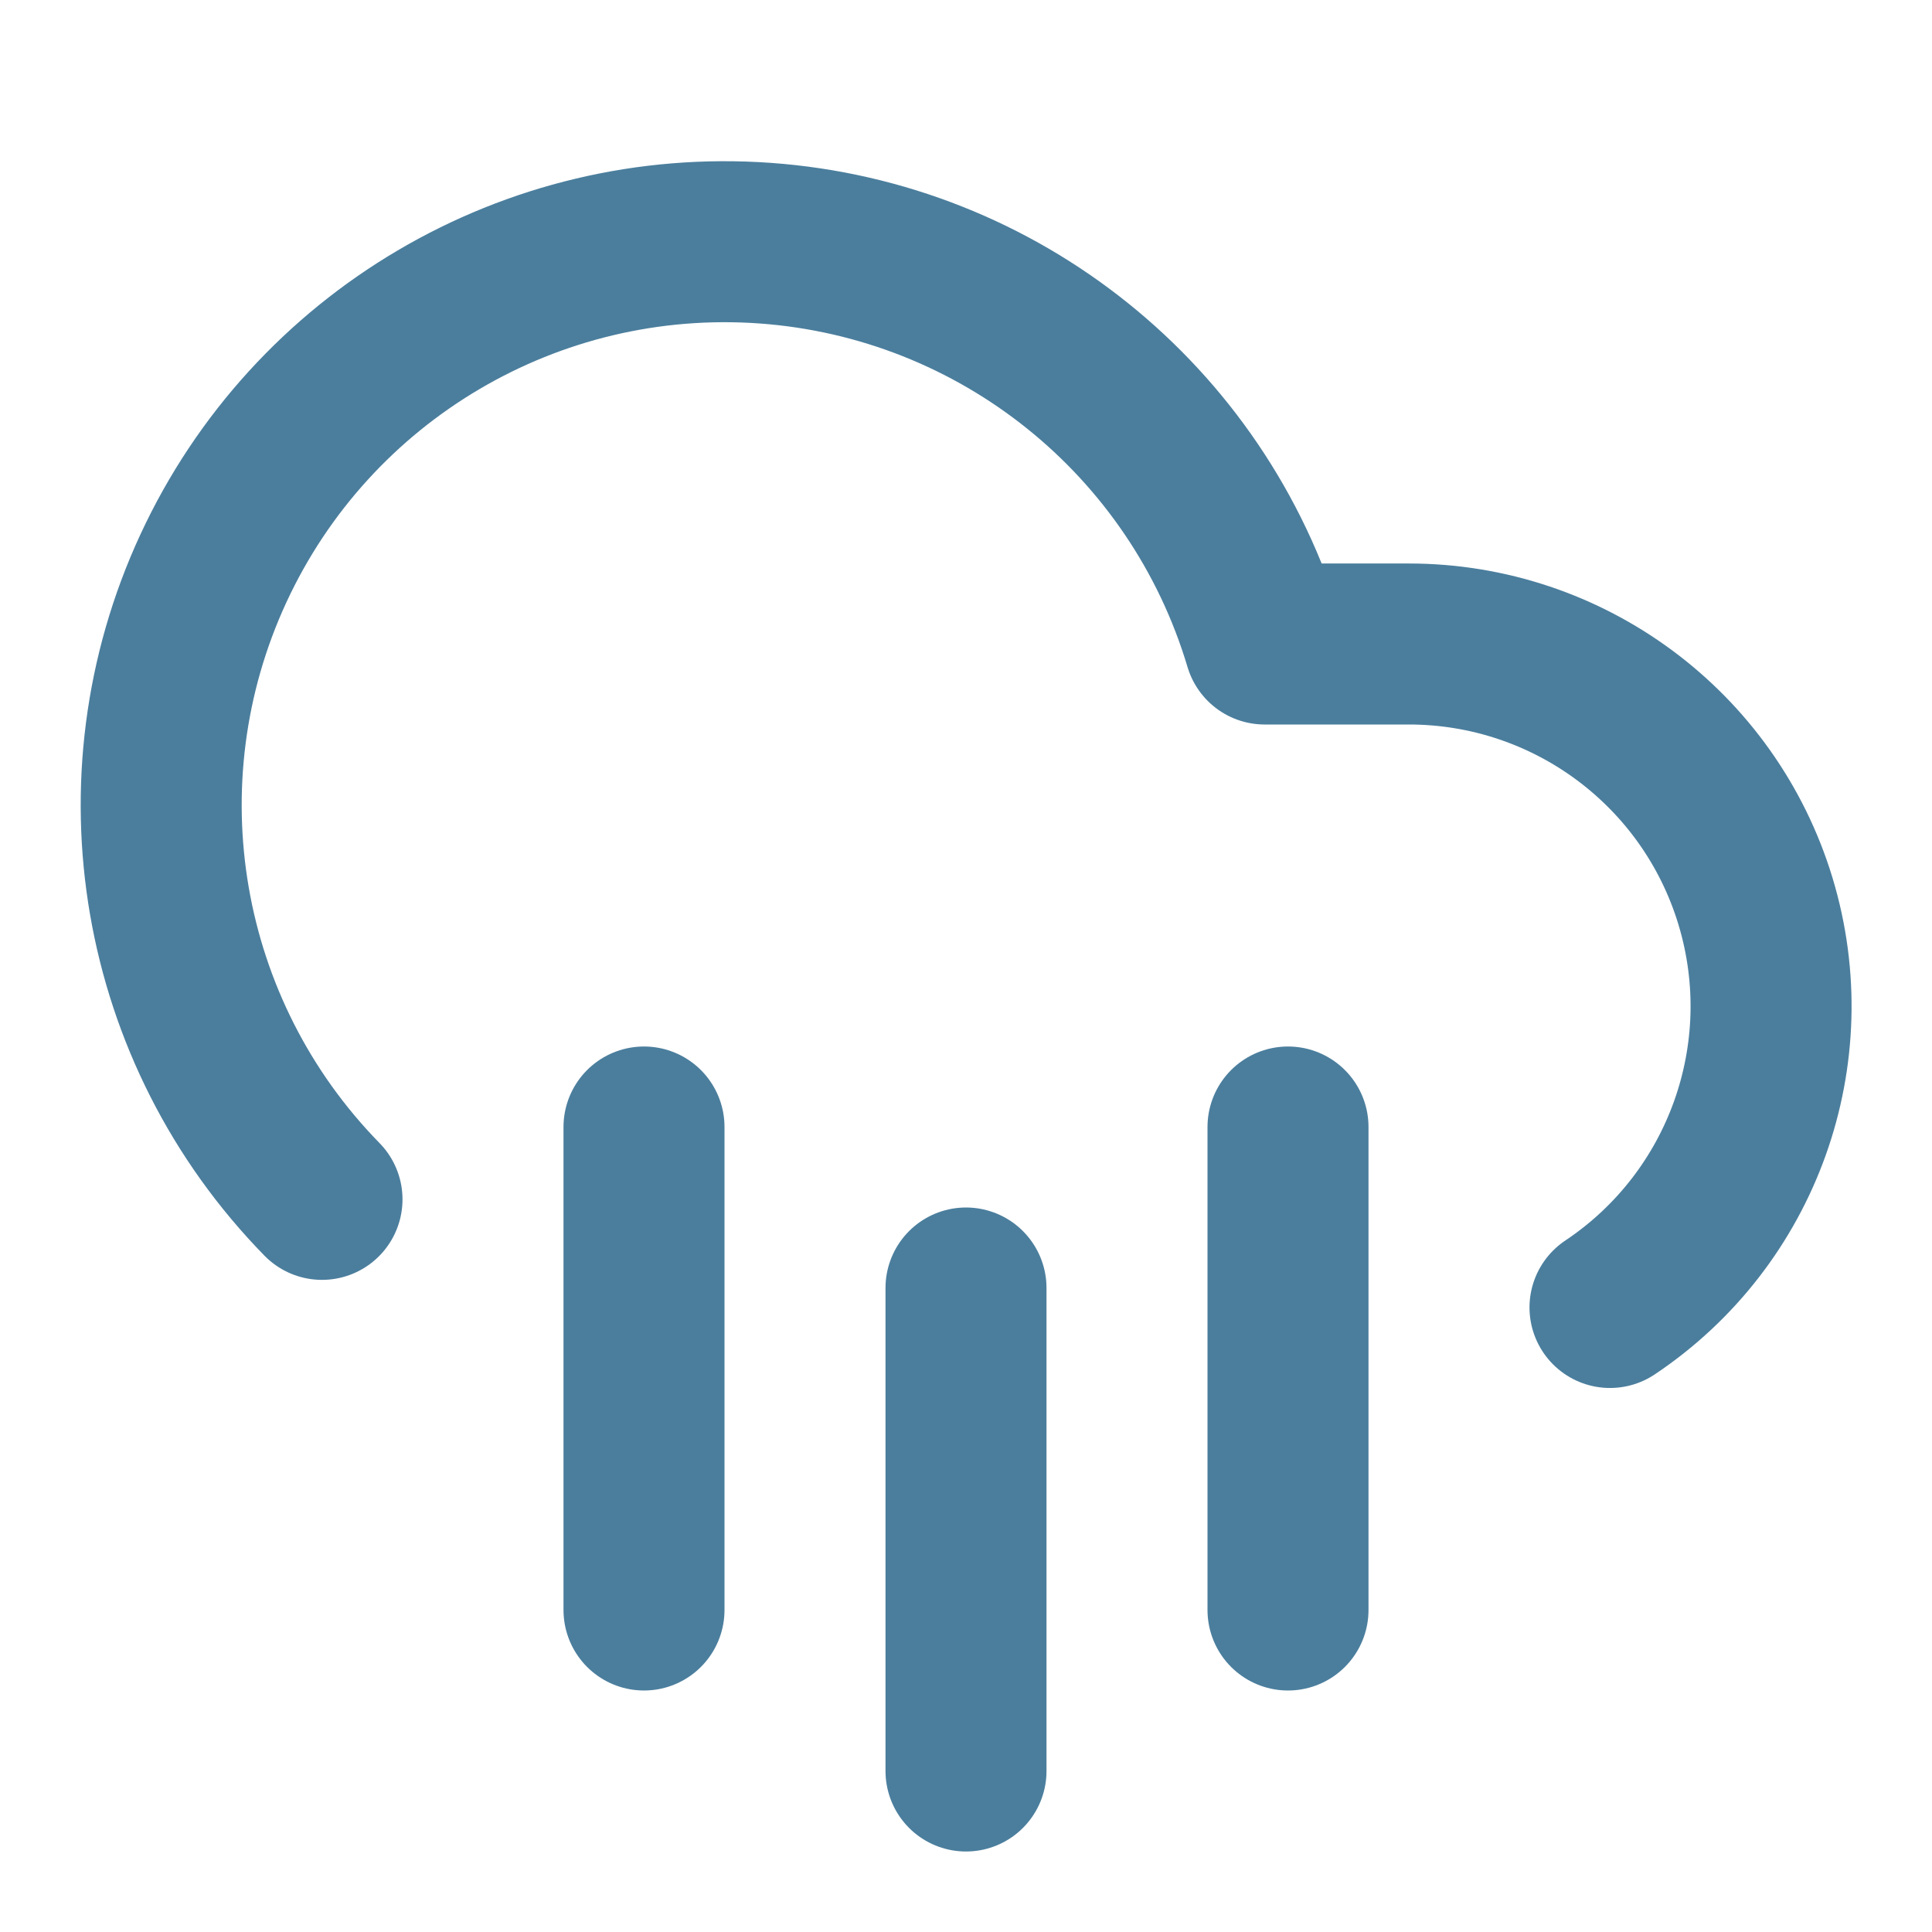
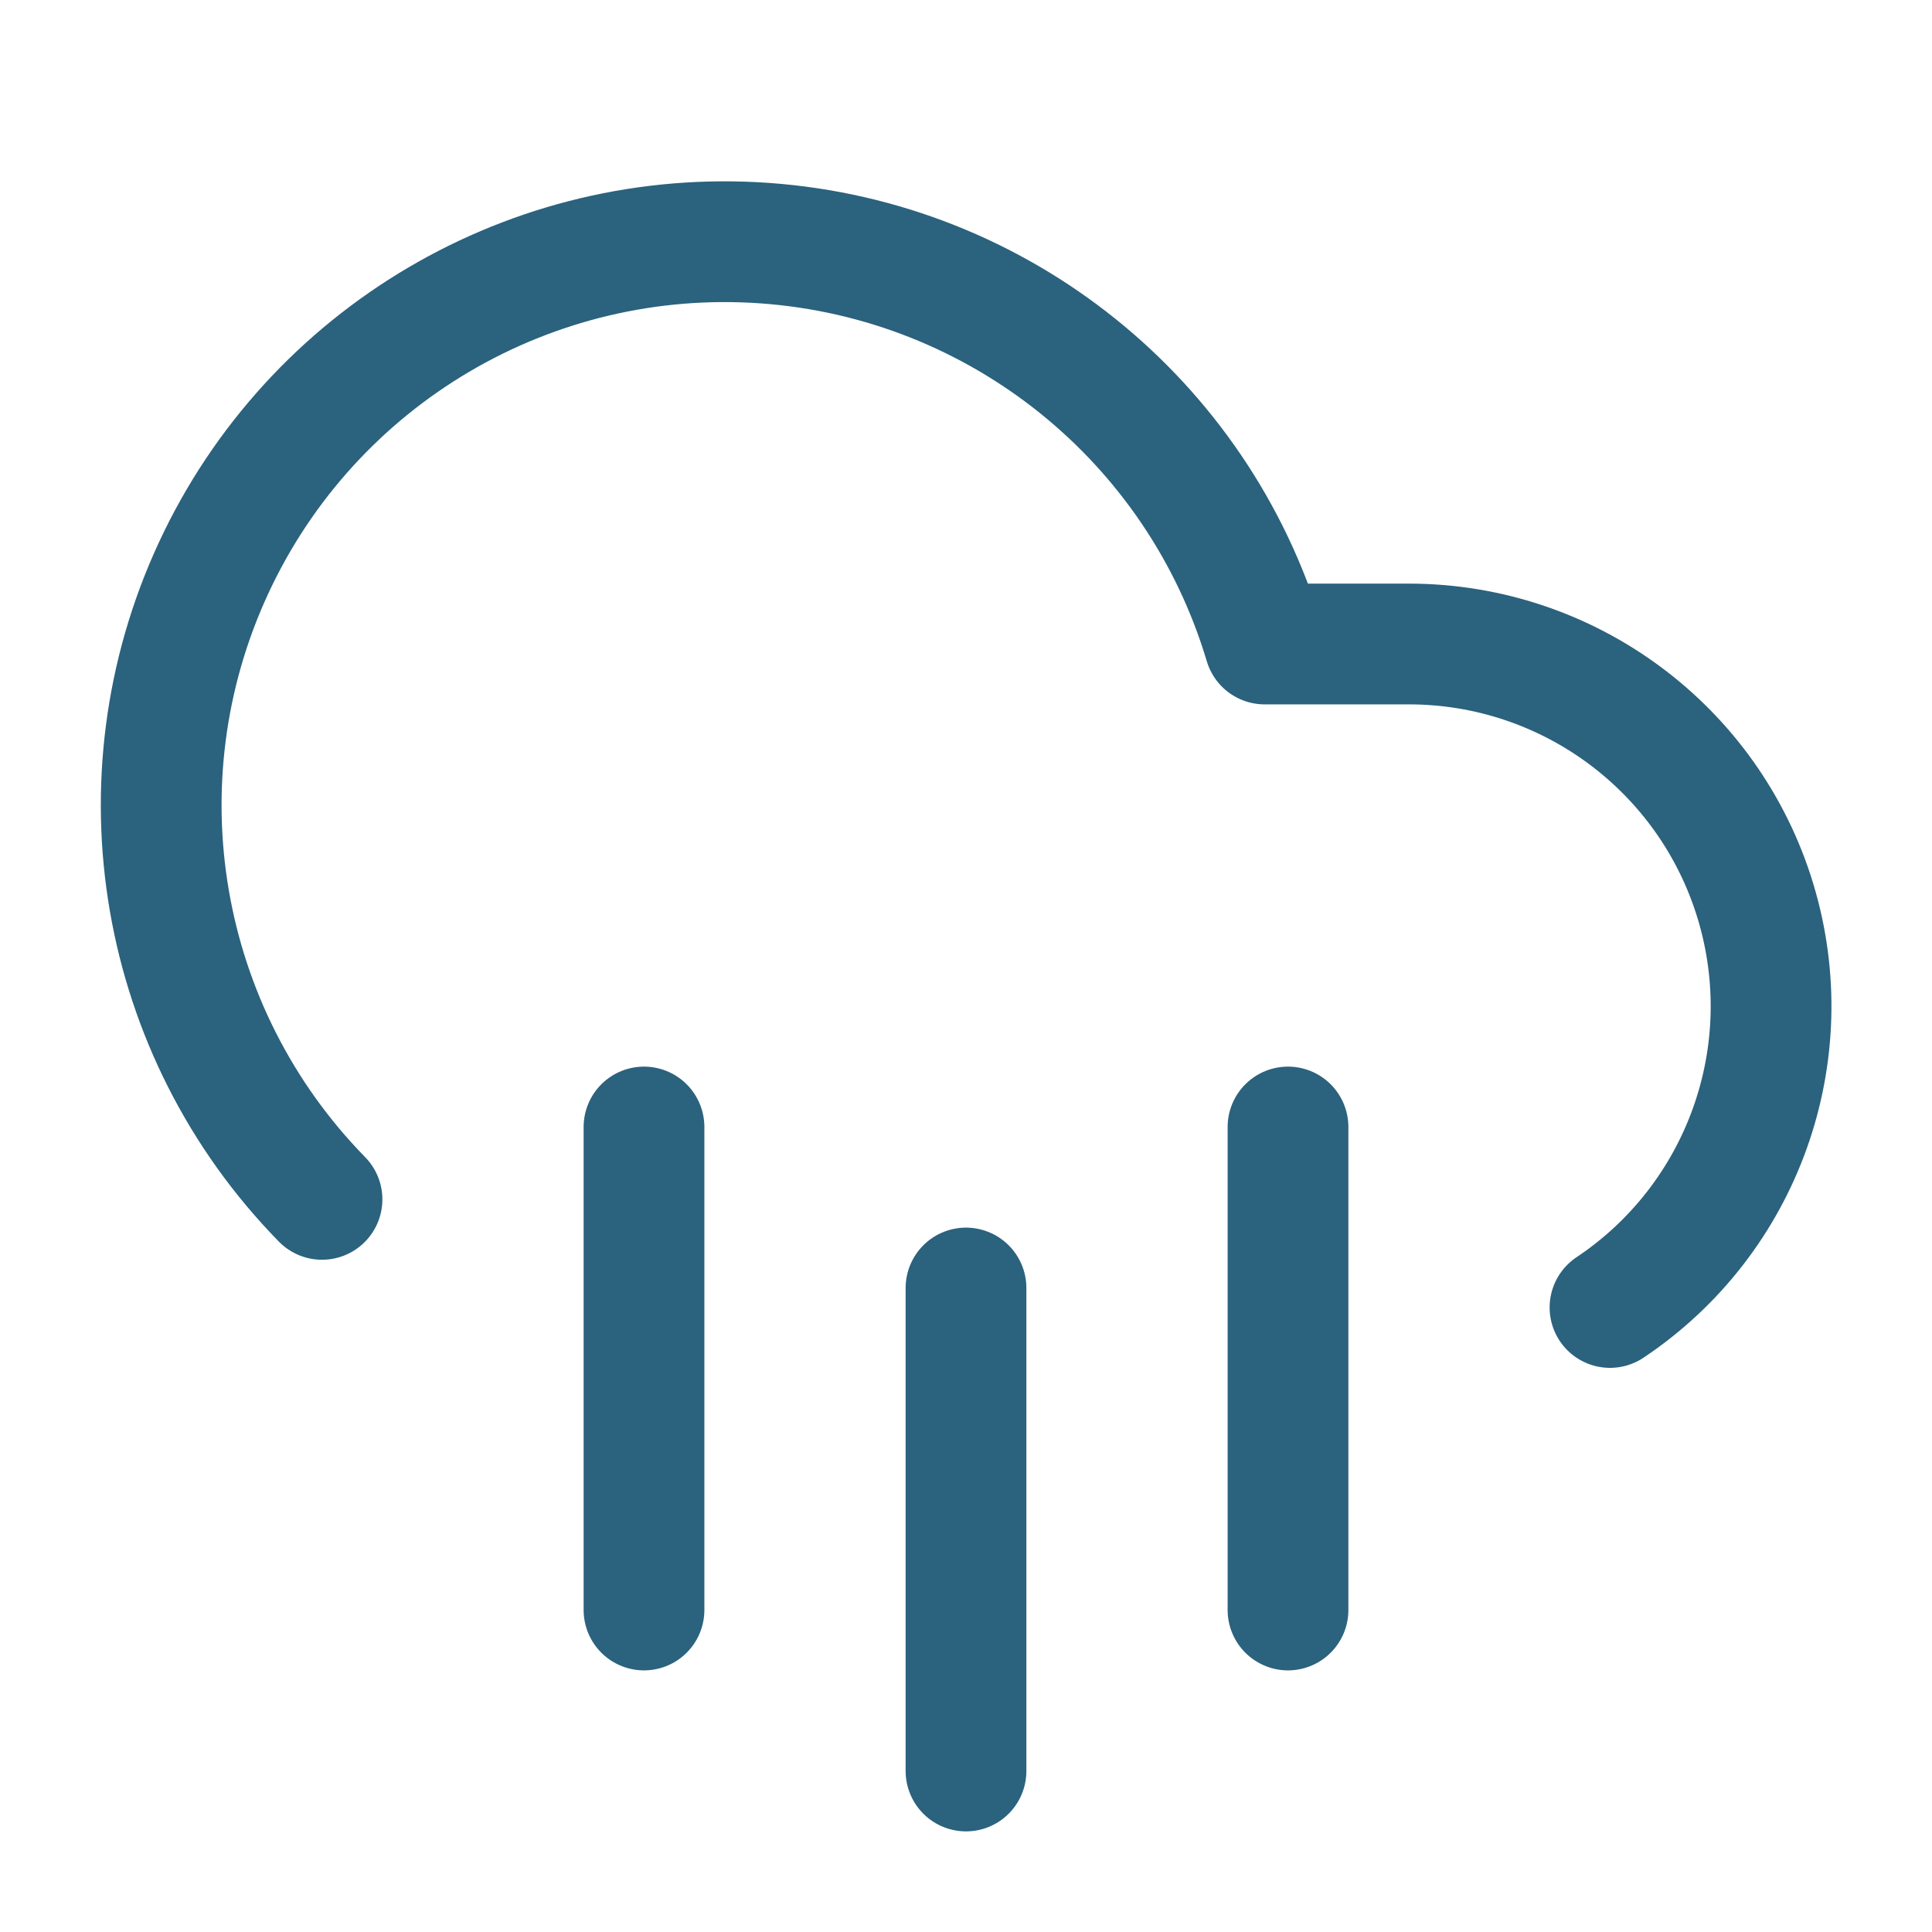
- <svg xmlns="http://www.w3.org/2000/svg" class="lucide lucide-cloud-rain" width="24" height="24" viewBox="0 0 24 24" fill="none" stroke="#4B7E9D" stroke-width="2" stroke-linecap="round" stroke-linejoin="round">
+ <svg xmlns="http://www.w3.org/2000/svg" class="lucide lucide-cloud-rain" width="24" height="24" viewBox="0 0 24 24" fill="none" stroke="#2B627E" stroke-width="1.5" stroke-linecap="round" stroke-linejoin="round">
  <path d="M4 14.899A7 7 0 1 1 15.71 8h1.79a4.5 4.5 0 0 1 2.5 8.242" />
  <path d="M16 14v6" />
  <path d="M8 14v6" />
  <path d="M12 16v6" />
</svg>
